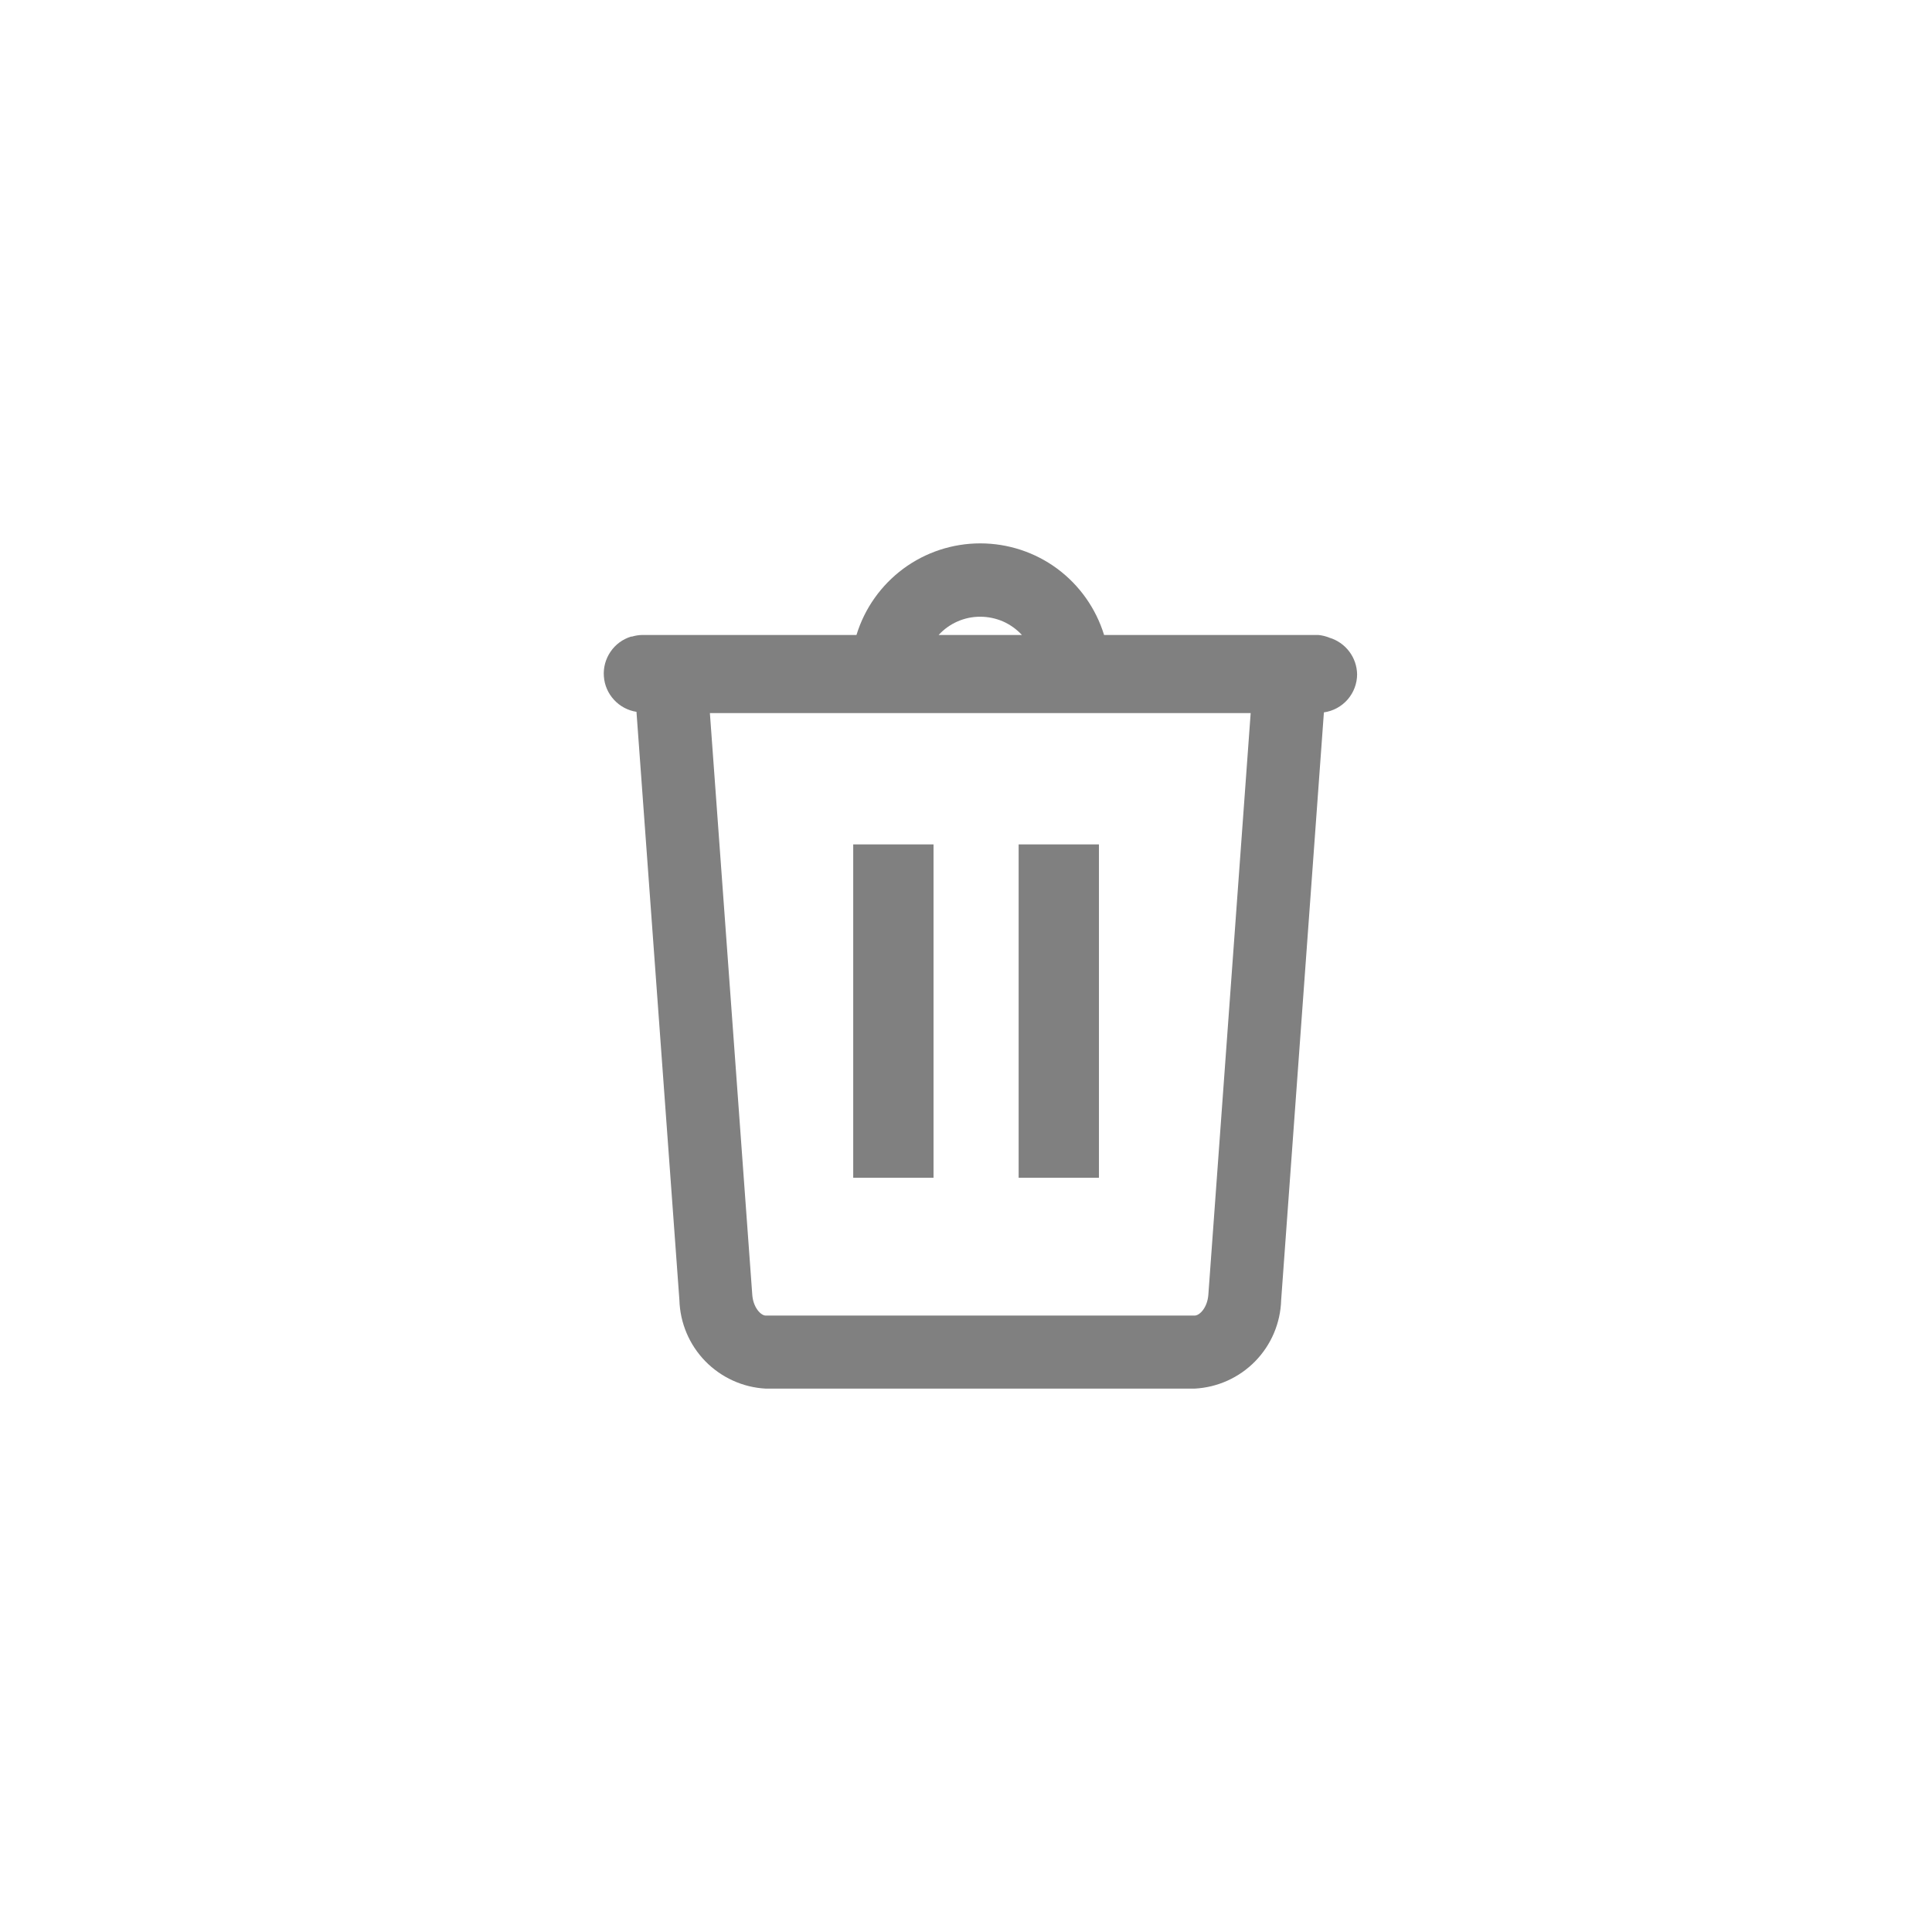
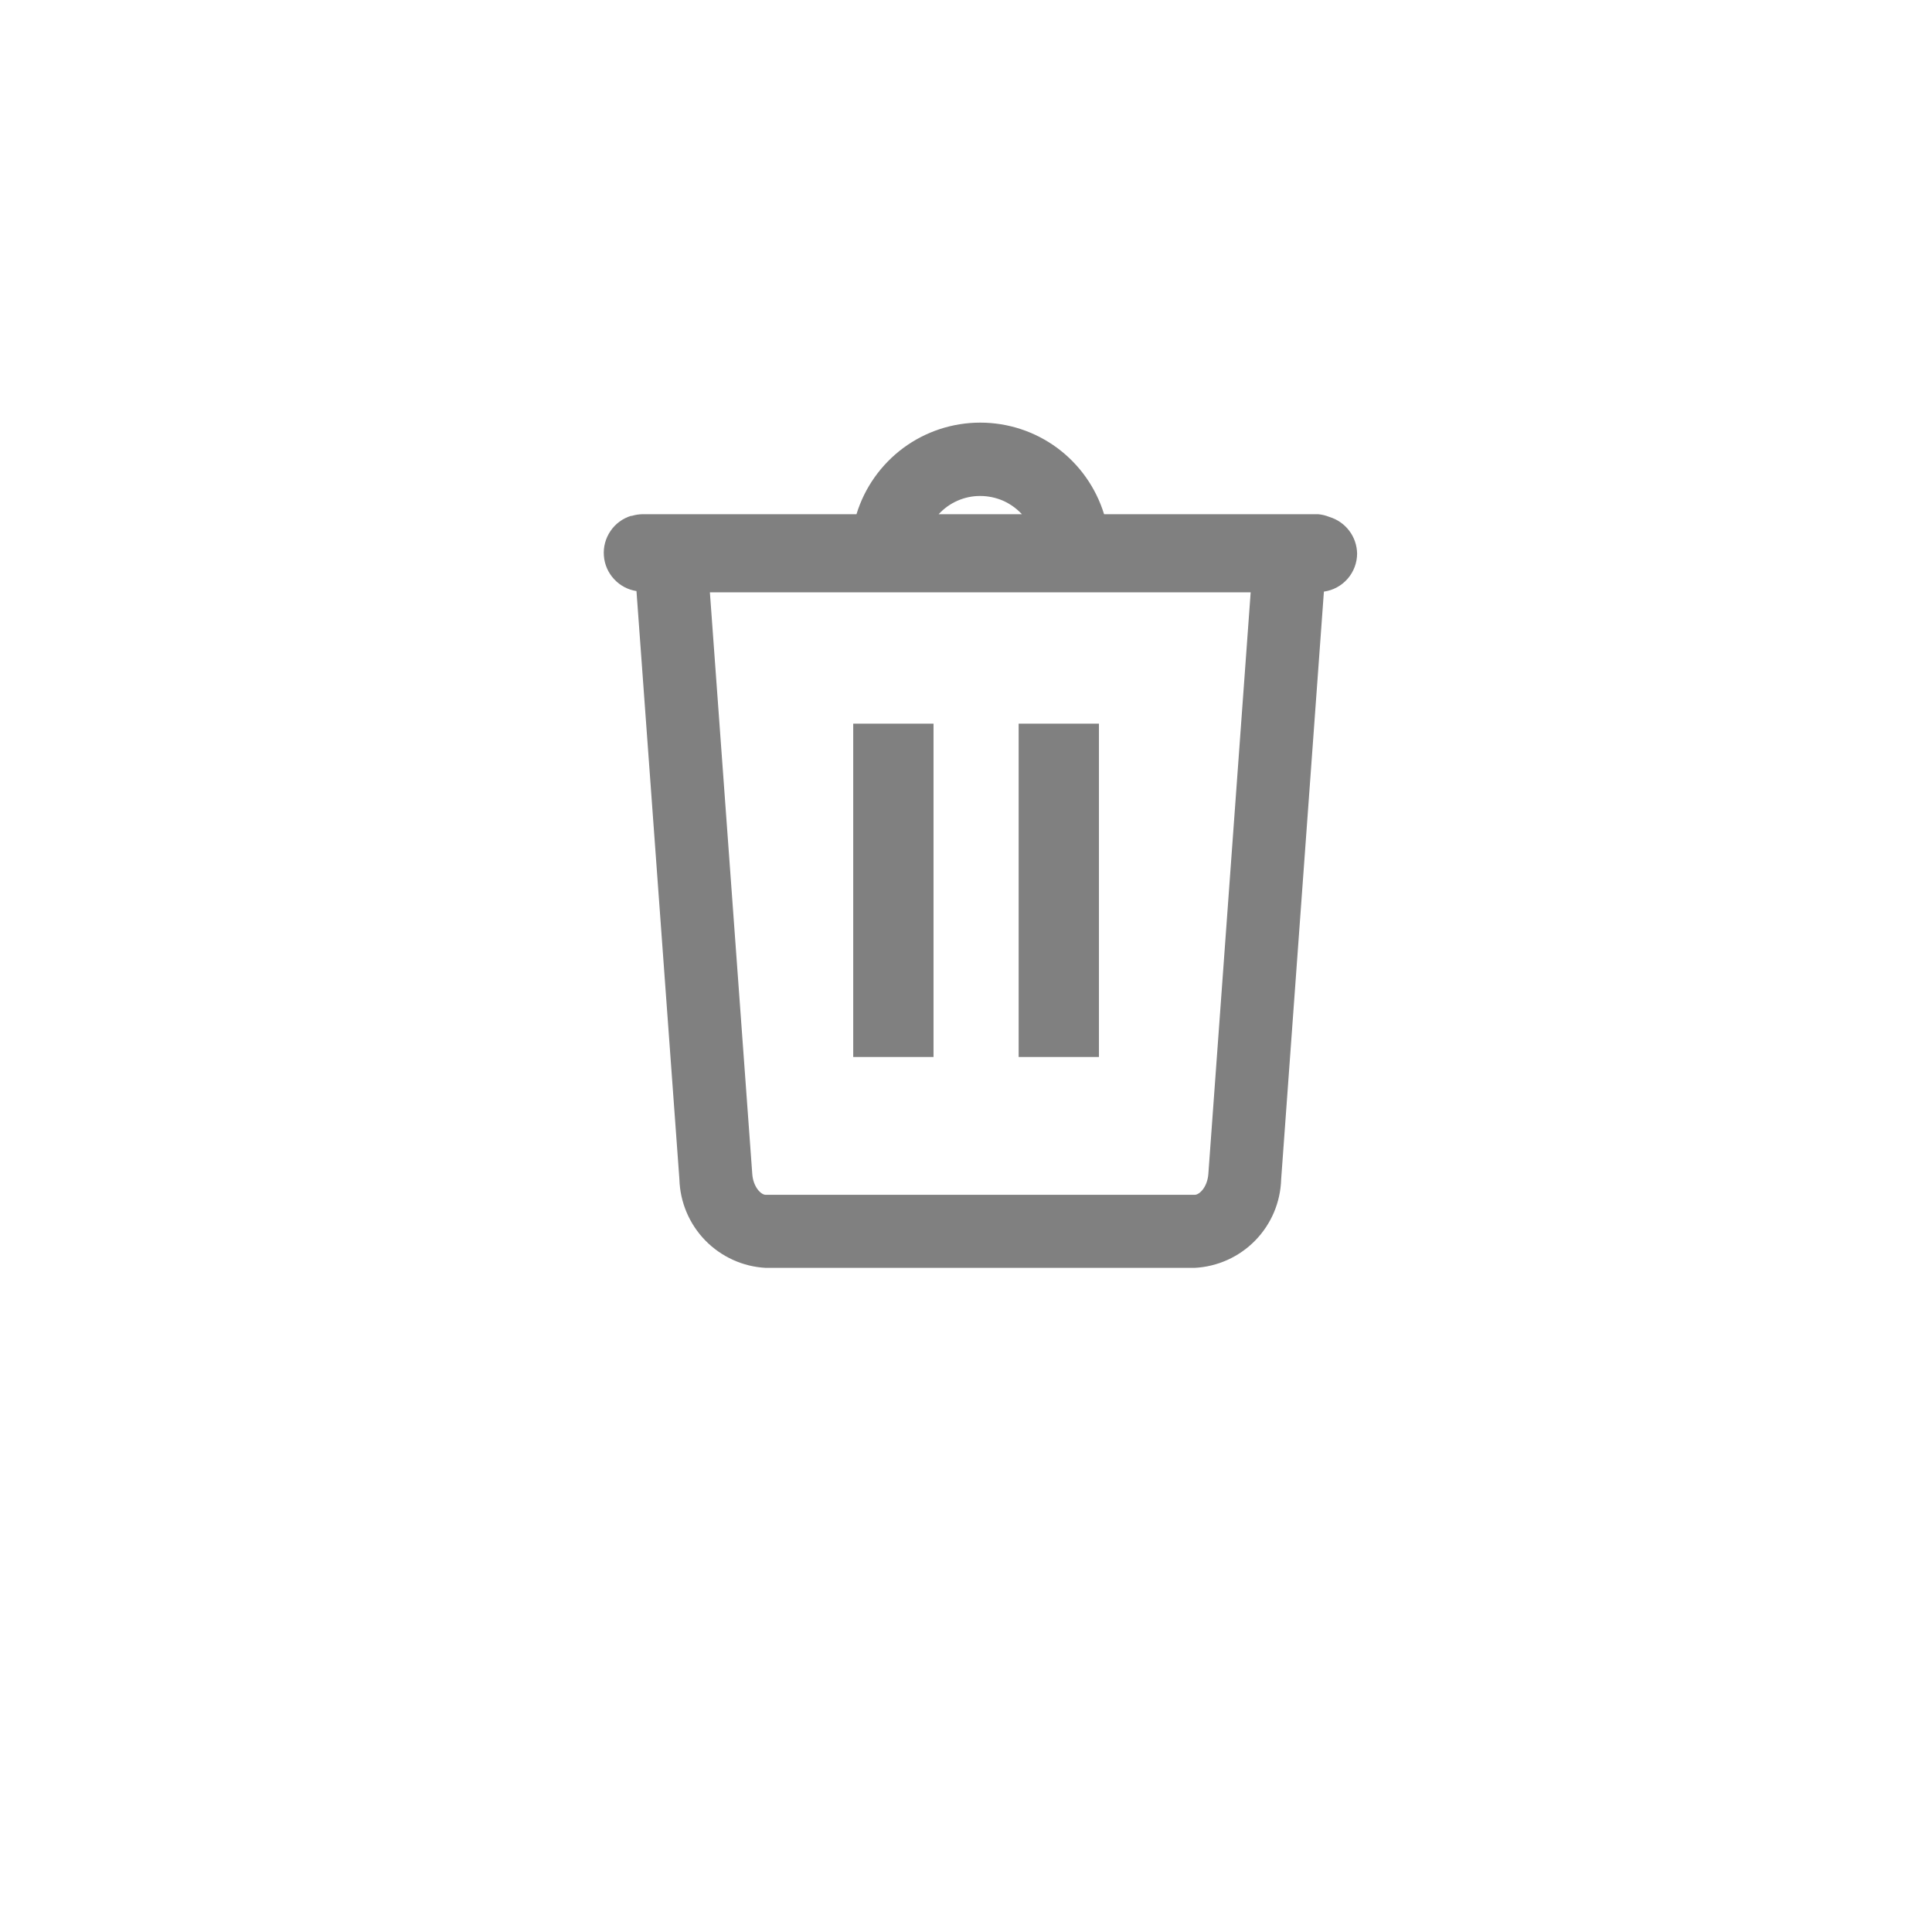
- <svg xmlns="http://www.w3.org/2000/svg" width="32" height="32" viewBox="0 0 32 32" fill="none">
+ <svg xmlns="http://www.w3.org/2000/svg" width="36" height="36" viewBox="0 2 32 32" fill="none">
  <path d="M18.202 13.986H16.872V19.507H18.202V13.986Z" fill="#808080" />
  <path d="M15.462 13.986H14.132V19.507H15.462V13.986Z" fill="#808080" />
  <path d="M22.478 11.167C22.475 11.031 22.43 10.899 22.347 10.79C22.264 10.681 22.149 10.601 22.018 10.562C21.96 10.538 21.897 10.523 21.834 10.517H18.287C18.152 10.078 17.881 9.694 17.512 9.42C17.143 9.147 16.696 9 16.236 9C15.777 9 15.33 9.147 14.961 9.42C14.592 9.694 14.32 10.078 14.186 10.517H10.639C10.581 10.518 10.523 10.527 10.467 10.544H10.452C10.313 10.587 10.193 10.675 10.112 10.795C10.03 10.915 9.991 11.059 10.002 11.203C10.012 11.348 10.071 11.484 10.17 11.591C10.268 11.698 10.399 11.768 10.542 11.79L11.253 21.533C11.264 21.913 11.417 22.274 11.682 22.546C11.947 22.817 12.304 22.98 12.683 23H19.787C20.166 22.98 20.524 22.819 20.79 22.547C21.056 22.275 21.209 21.913 21.22 21.533L21.928 11.799C22.08 11.778 22.22 11.702 22.321 11.586C22.422 11.47 22.478 11.321 22.478 11.167ZM16.236 10.215C16.366 10.215 16.494 10.242 16.613 10.293C16.732 10.346 16.838 10.422 16.926 10.517H15.547C15.635 10.421 15.741 10.345 15.86 10.293C15.979 10.241 16.107 10.214 16.236 10.215ZM19.787 21.79H12.683C12.602 21.79 12.475 21.657 12.46 21.446L11.758 11.811H20.715L20.014 21.446C19.998 21.657 19.871 21.79 19.787 21.79Z" fill="#808080" />
</svg>
